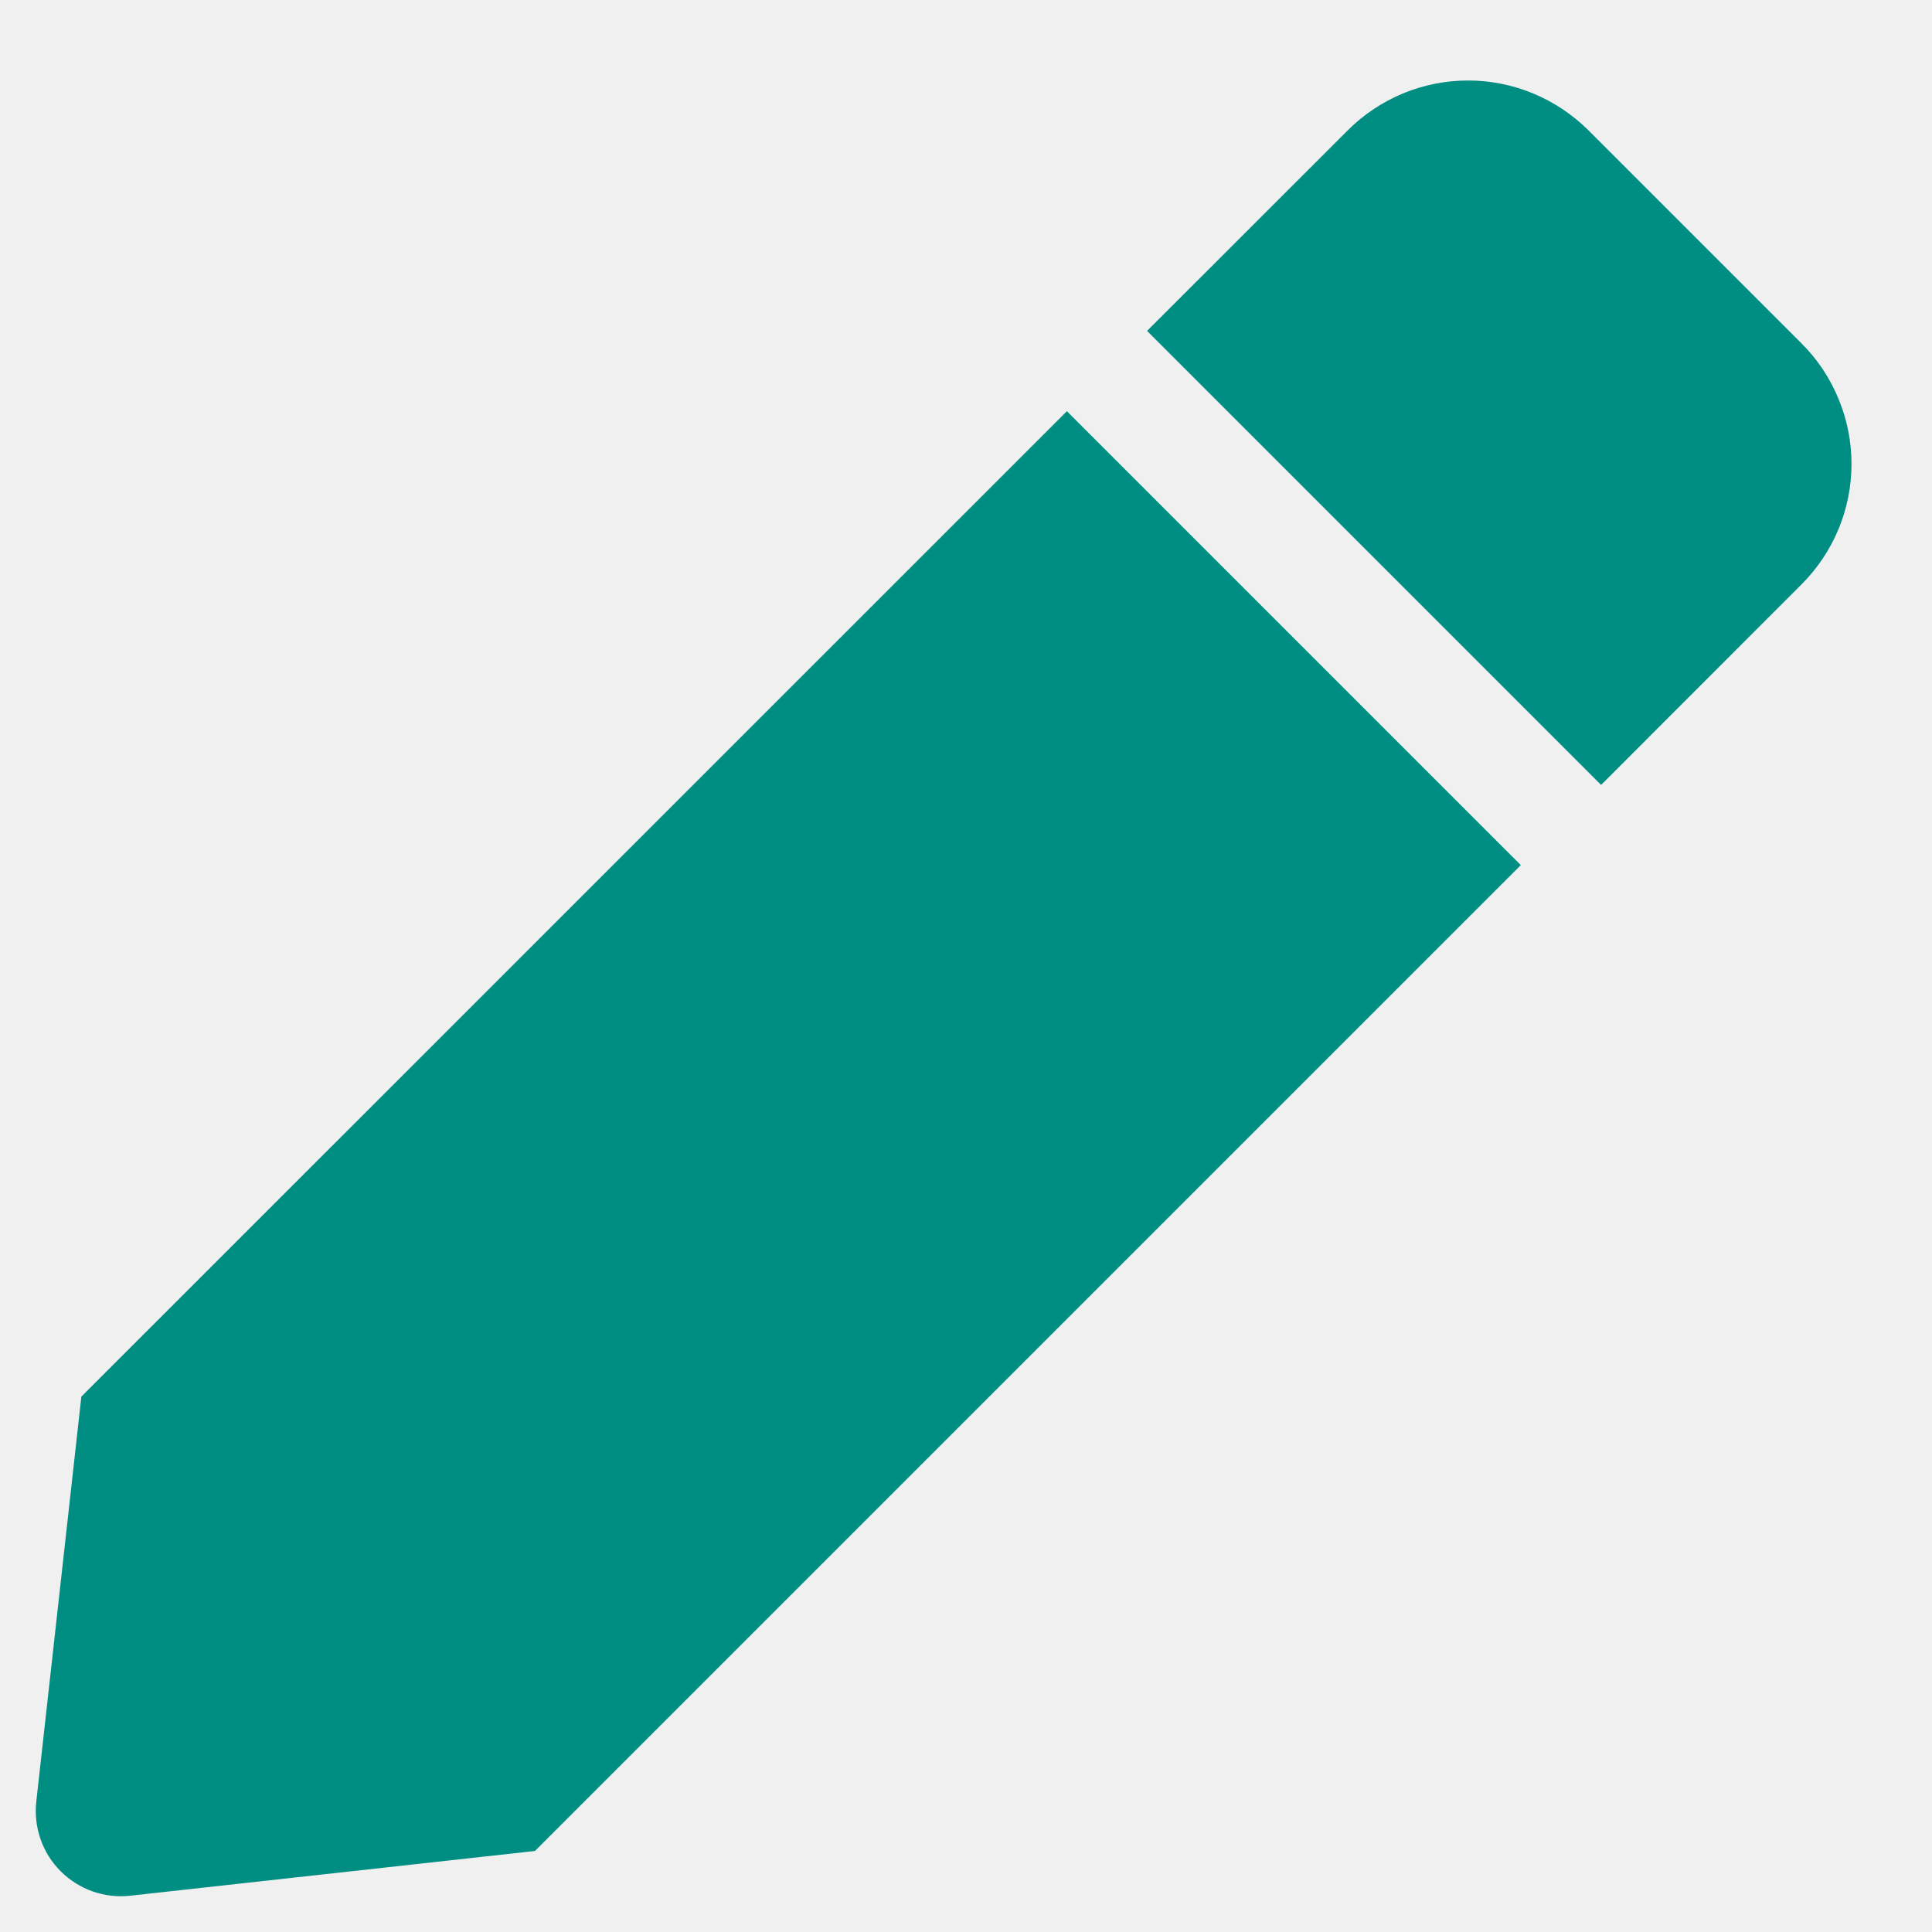
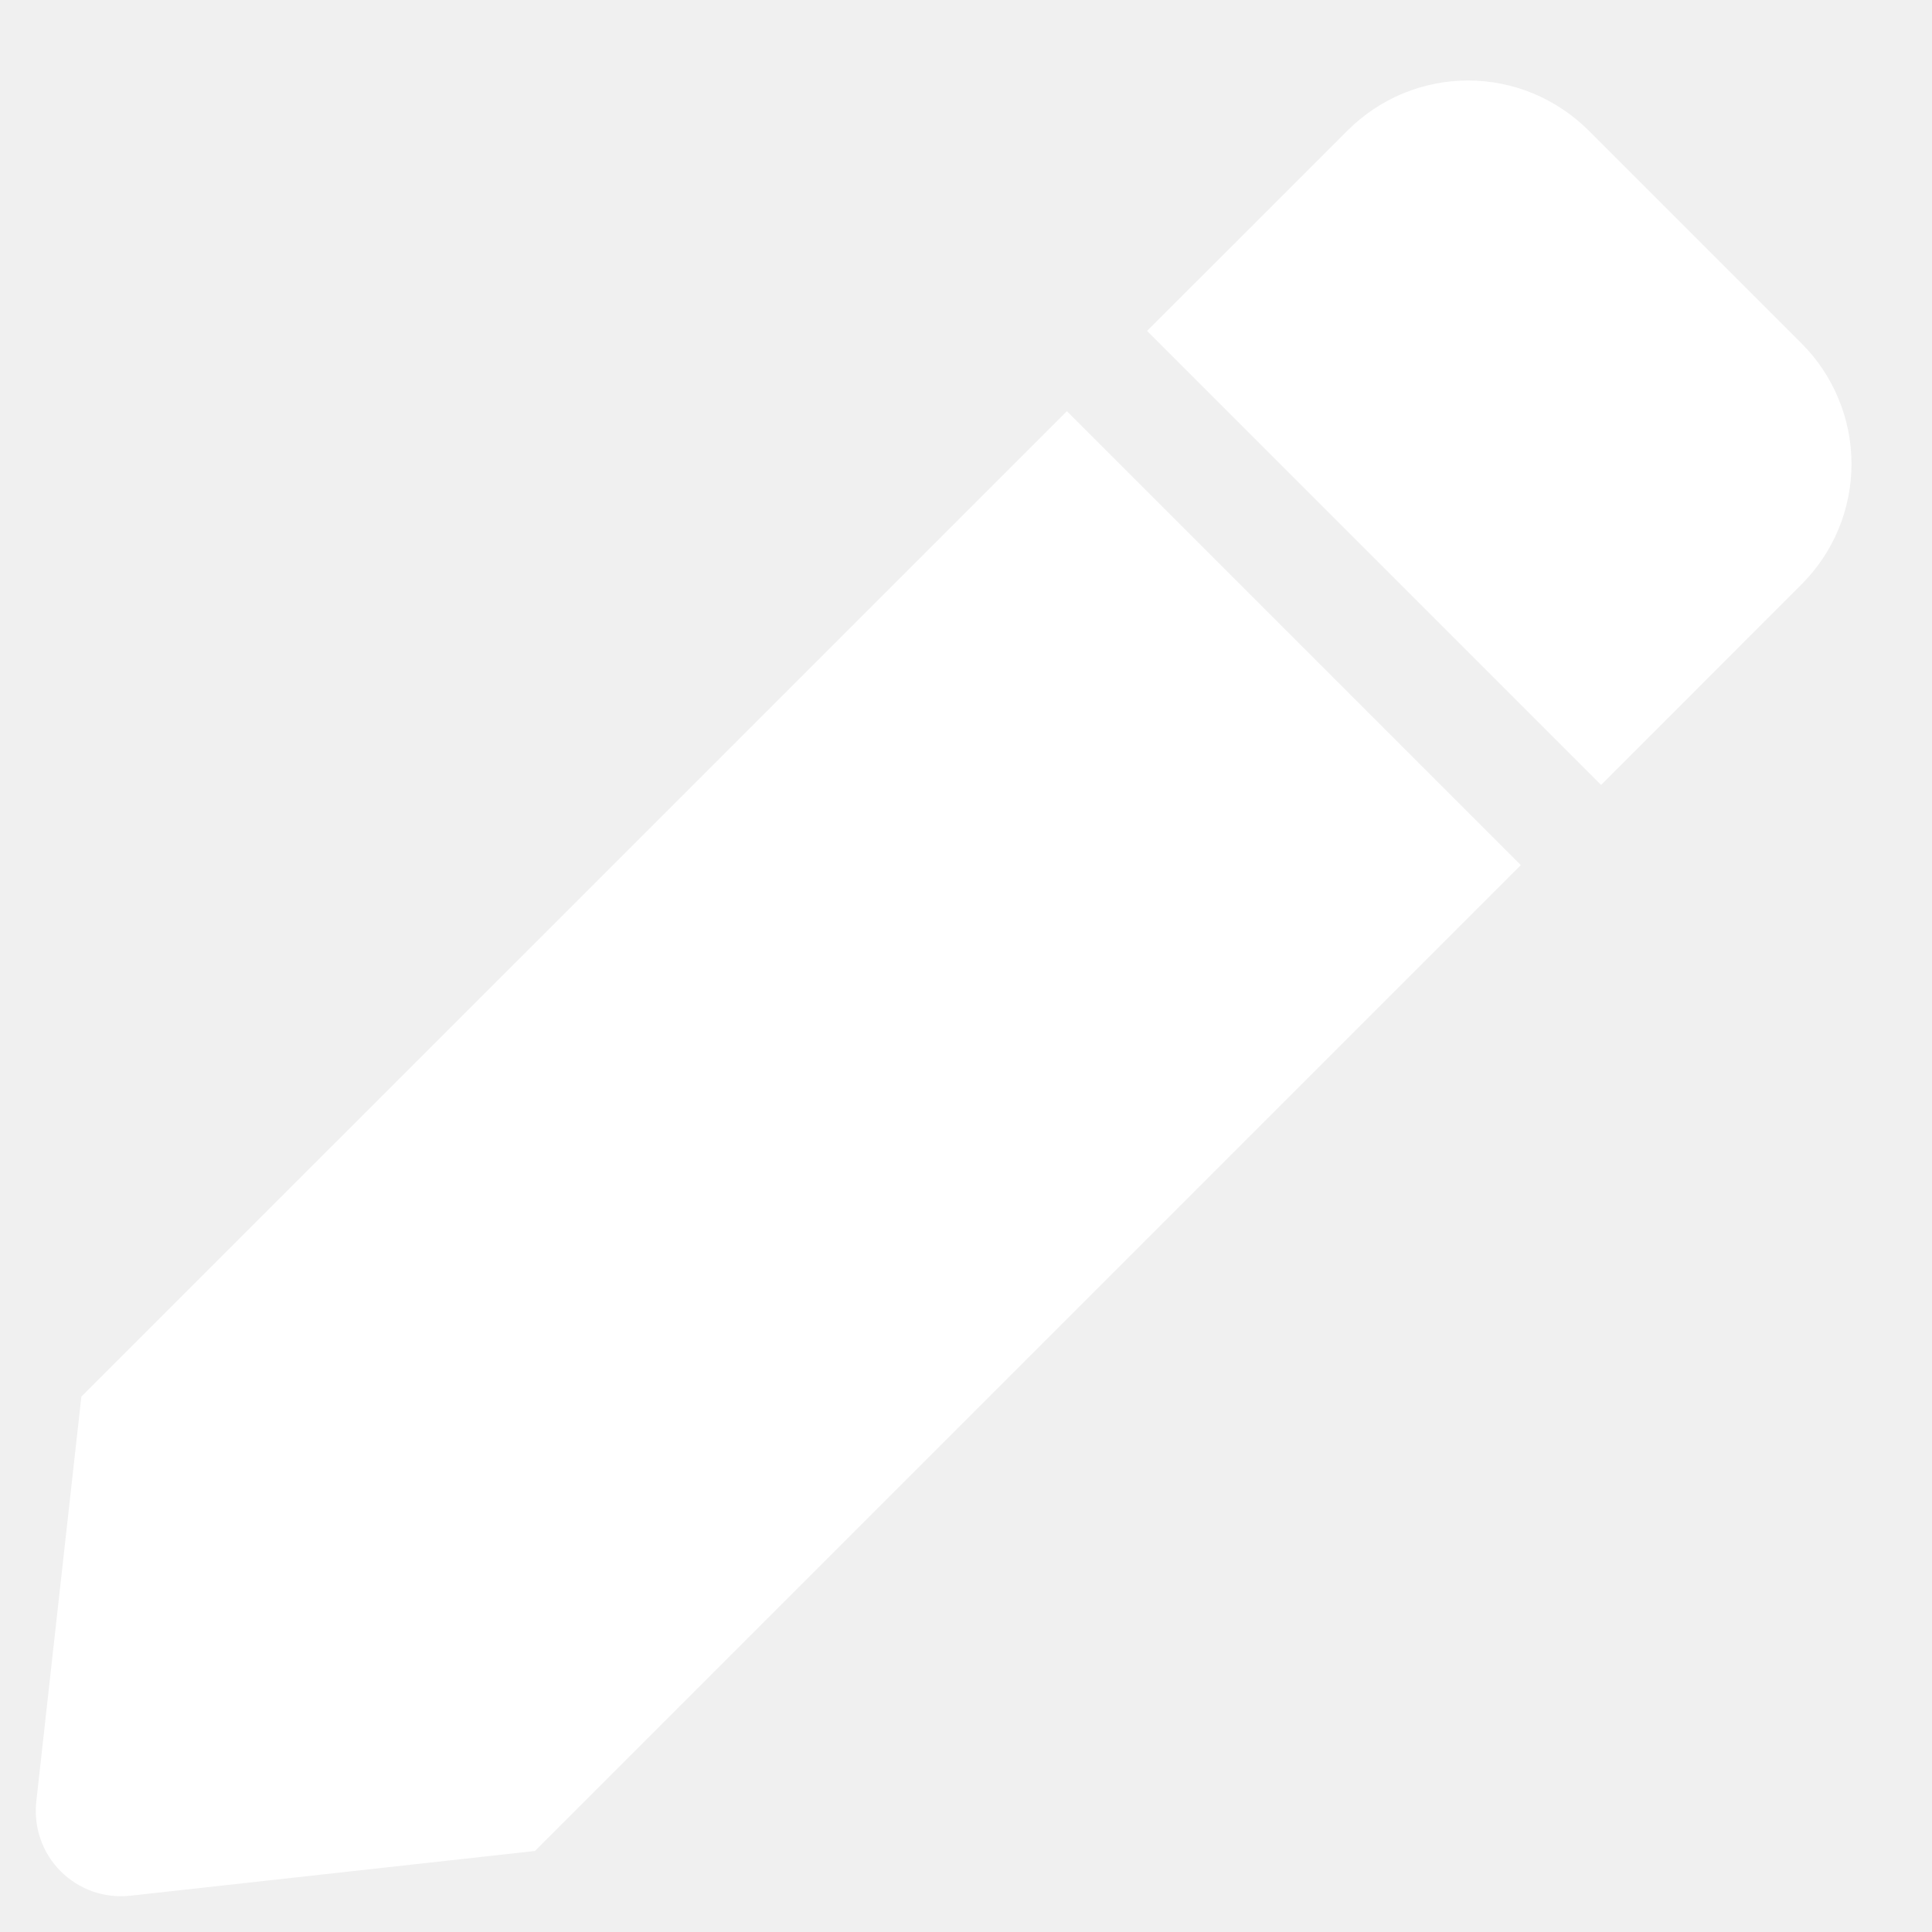
<svg xmlns="http://www.w3.org/2000/svg" width="18" height="18" viewBox="0 0 18 18" fill="none">
-   <path d="M9.94 3.831L14.169 8.06L4.984 17.245L1.213 17.662C1.095 17.675 0.976 17.661 0.863 17.622C0.751 17.582 0.649 17.518 0.565 17.434C0.481 17.35 0.417 17.248 0.378 17.136C0.339 17.024 0.325 16.904 0.338 16.786L0.758 13.012L9.94 3.831ZM16.786 3.201L14.8 1.215C14.652 1.068 14.477 0.951 14.285 0.871C14.092 0.791 13.886 0.75 13.678 0.75C13.469 0.75 13.263 0.791 13.07 0.871C12.878 0.951 12.703 1.068 12.556 1.215L10.687 3.083L14.917 7.313L16.785 5.444C16.932 5.297 17.049 5.122 17.129 4.93C17.209 4.737 17.25 4.531 17.25 4.323C17.25 4.114 17.209 3.908 17.129 3.716C17.05 3.523 16.933 3.348 16.786 3.201V3.201Z" fill="#008D82" />
+   <path d="M9.94 3.831L14.169 8.06L4.984 17.245L1.213 17.662C1.095 17.675 0.976 17.661 0.863 17.622C0.751 17.582 0.649 17.518 0.565 17.434C0.481 17.35 0.417 17.248 0.378 17.136C0.339 17.024 0.325 16.904 0.338 16.786L0.758 13.012L9.94 3.831ZM16.786 3.201L14.8 1.215C14.652 1.068 14.477 0.951 14.285 0.871C14.092 0.791 13.886 0.75 13.678 0.75C13.469 0.75 13.263 0.791 13.07 0.871C12.878 0.951 12.703 1.068 12.556 1.215L10.687 3.083L14.917 7.313L16.785 5.444C16.932 5.297 17.049 5.122 17.129 4.93C17.209 4.737 17.25 4.531 17.25 4.323C17.25 4.114 17.209 3.908 17.129 3.716C17.05 3.523 16.933 3.348 16.786 3.201V3.201Z" fill="#fff" />
</svg>
